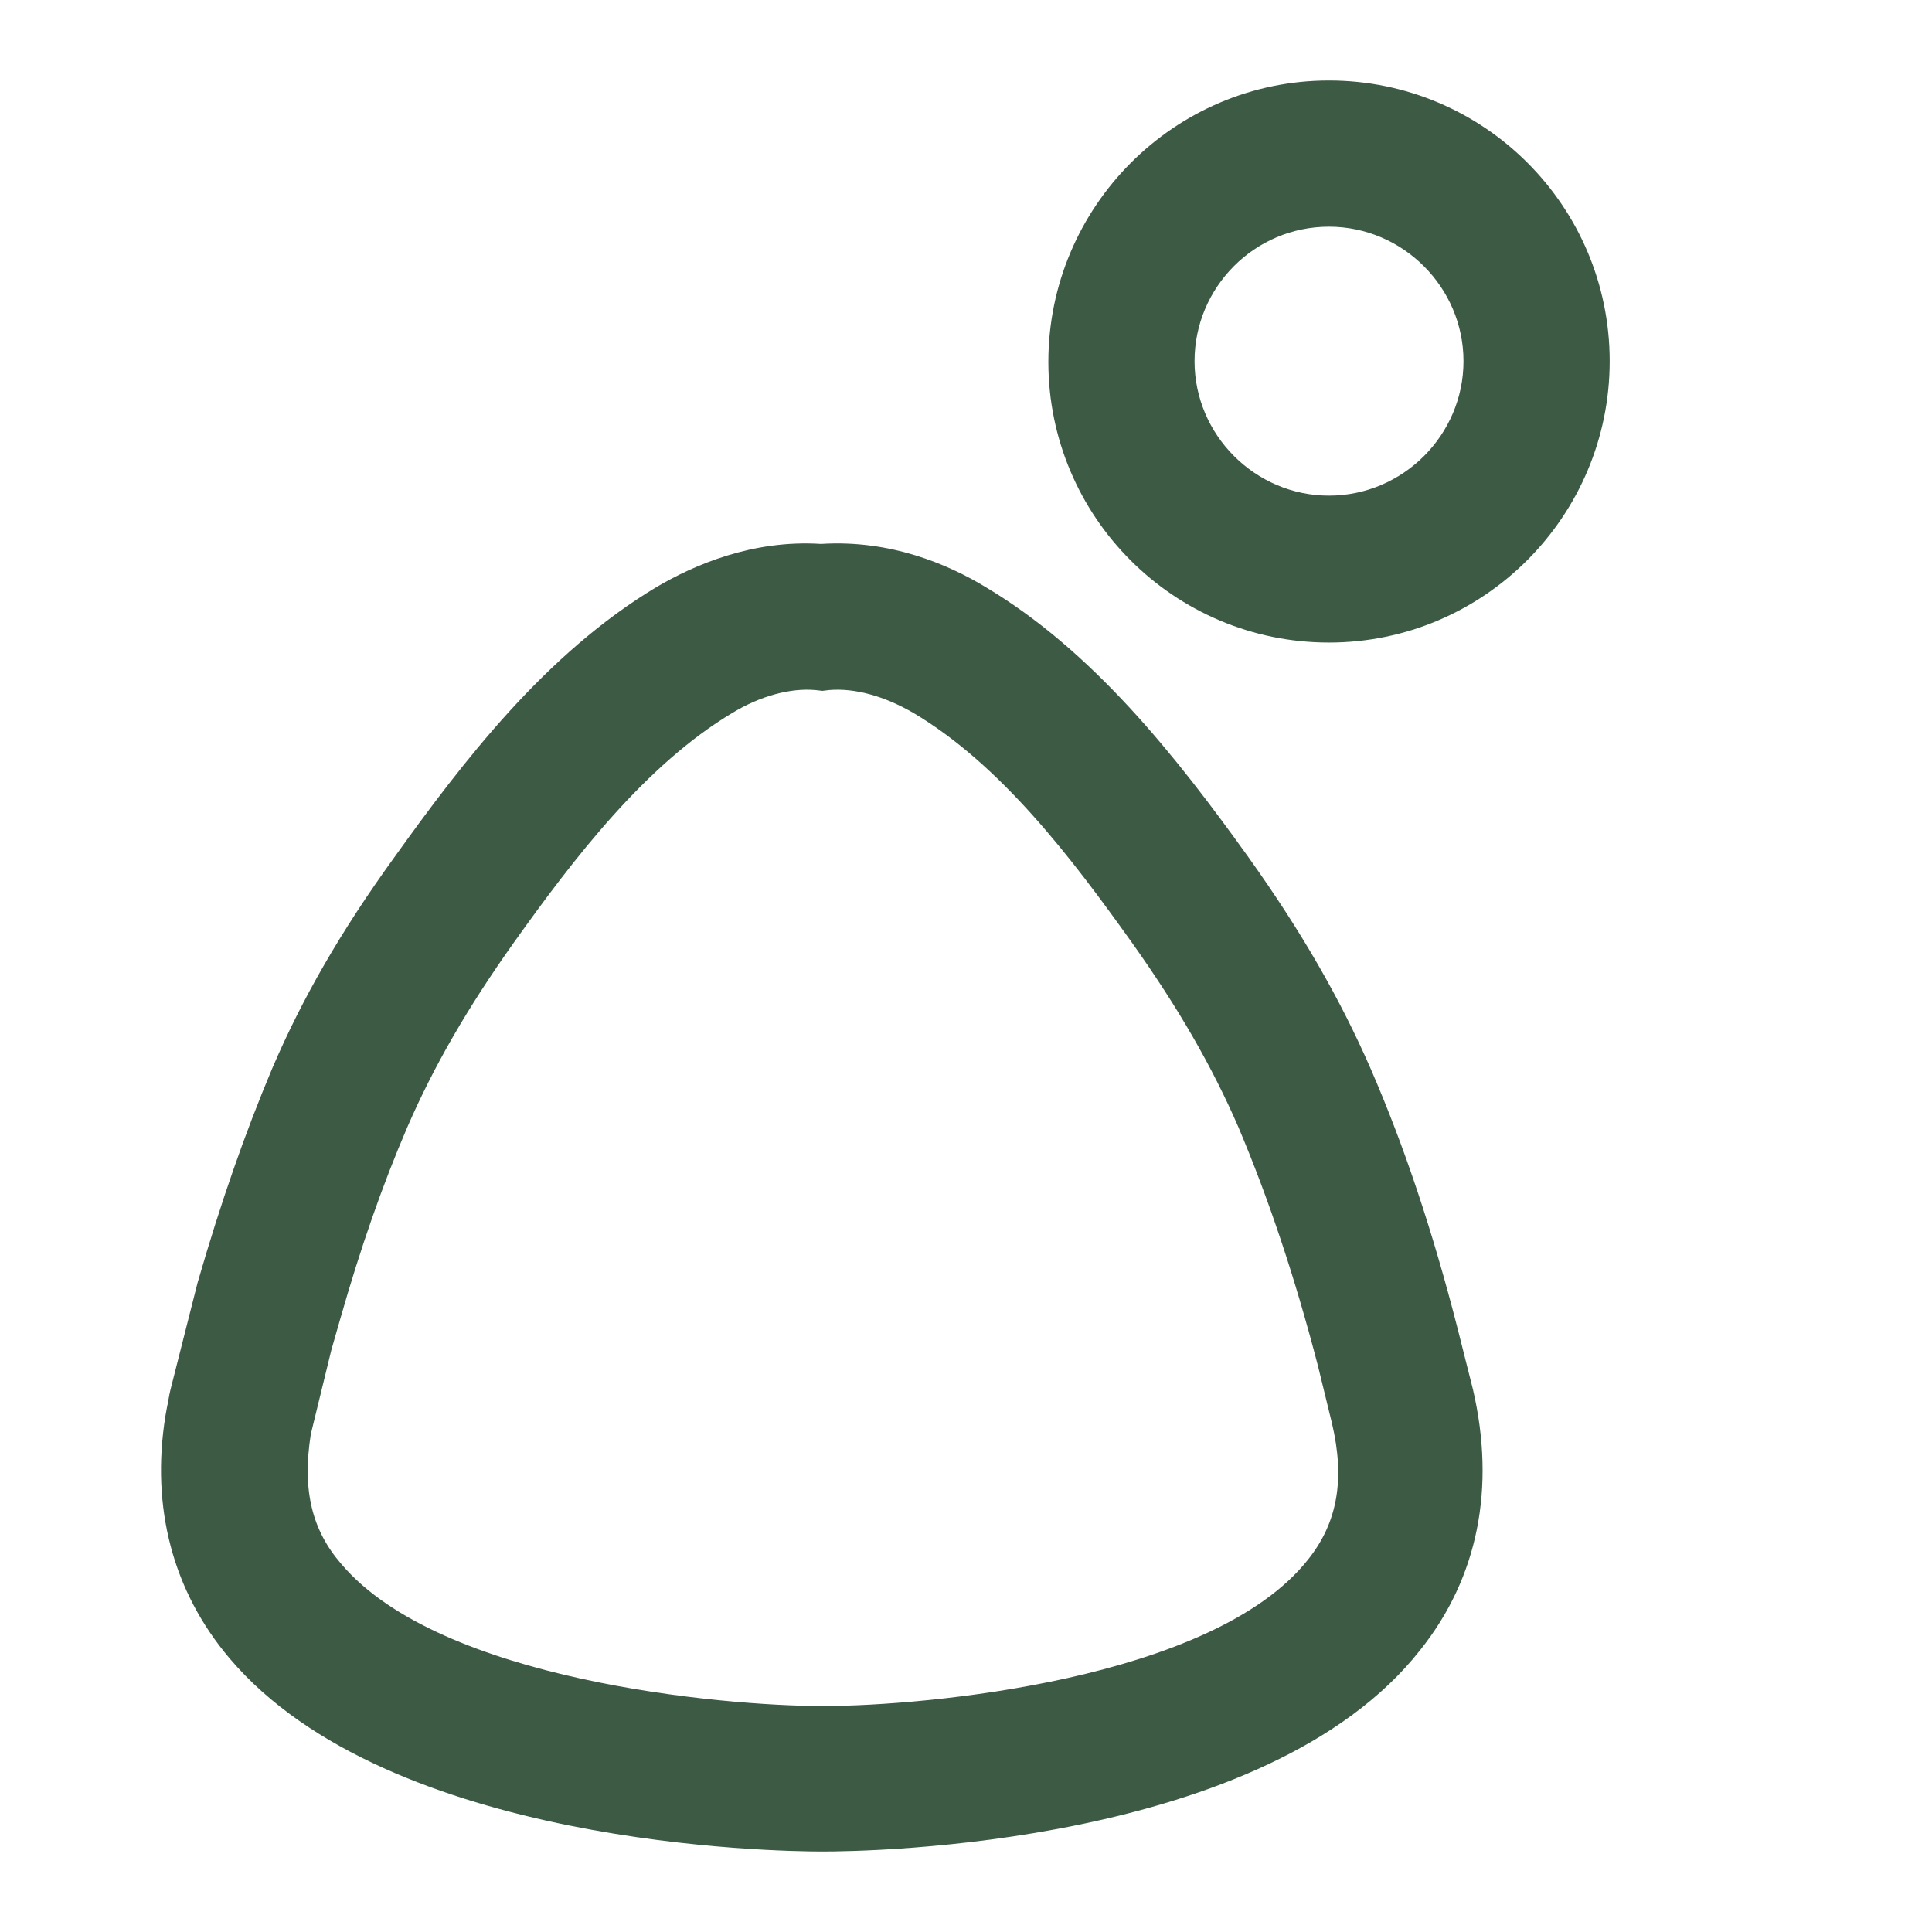
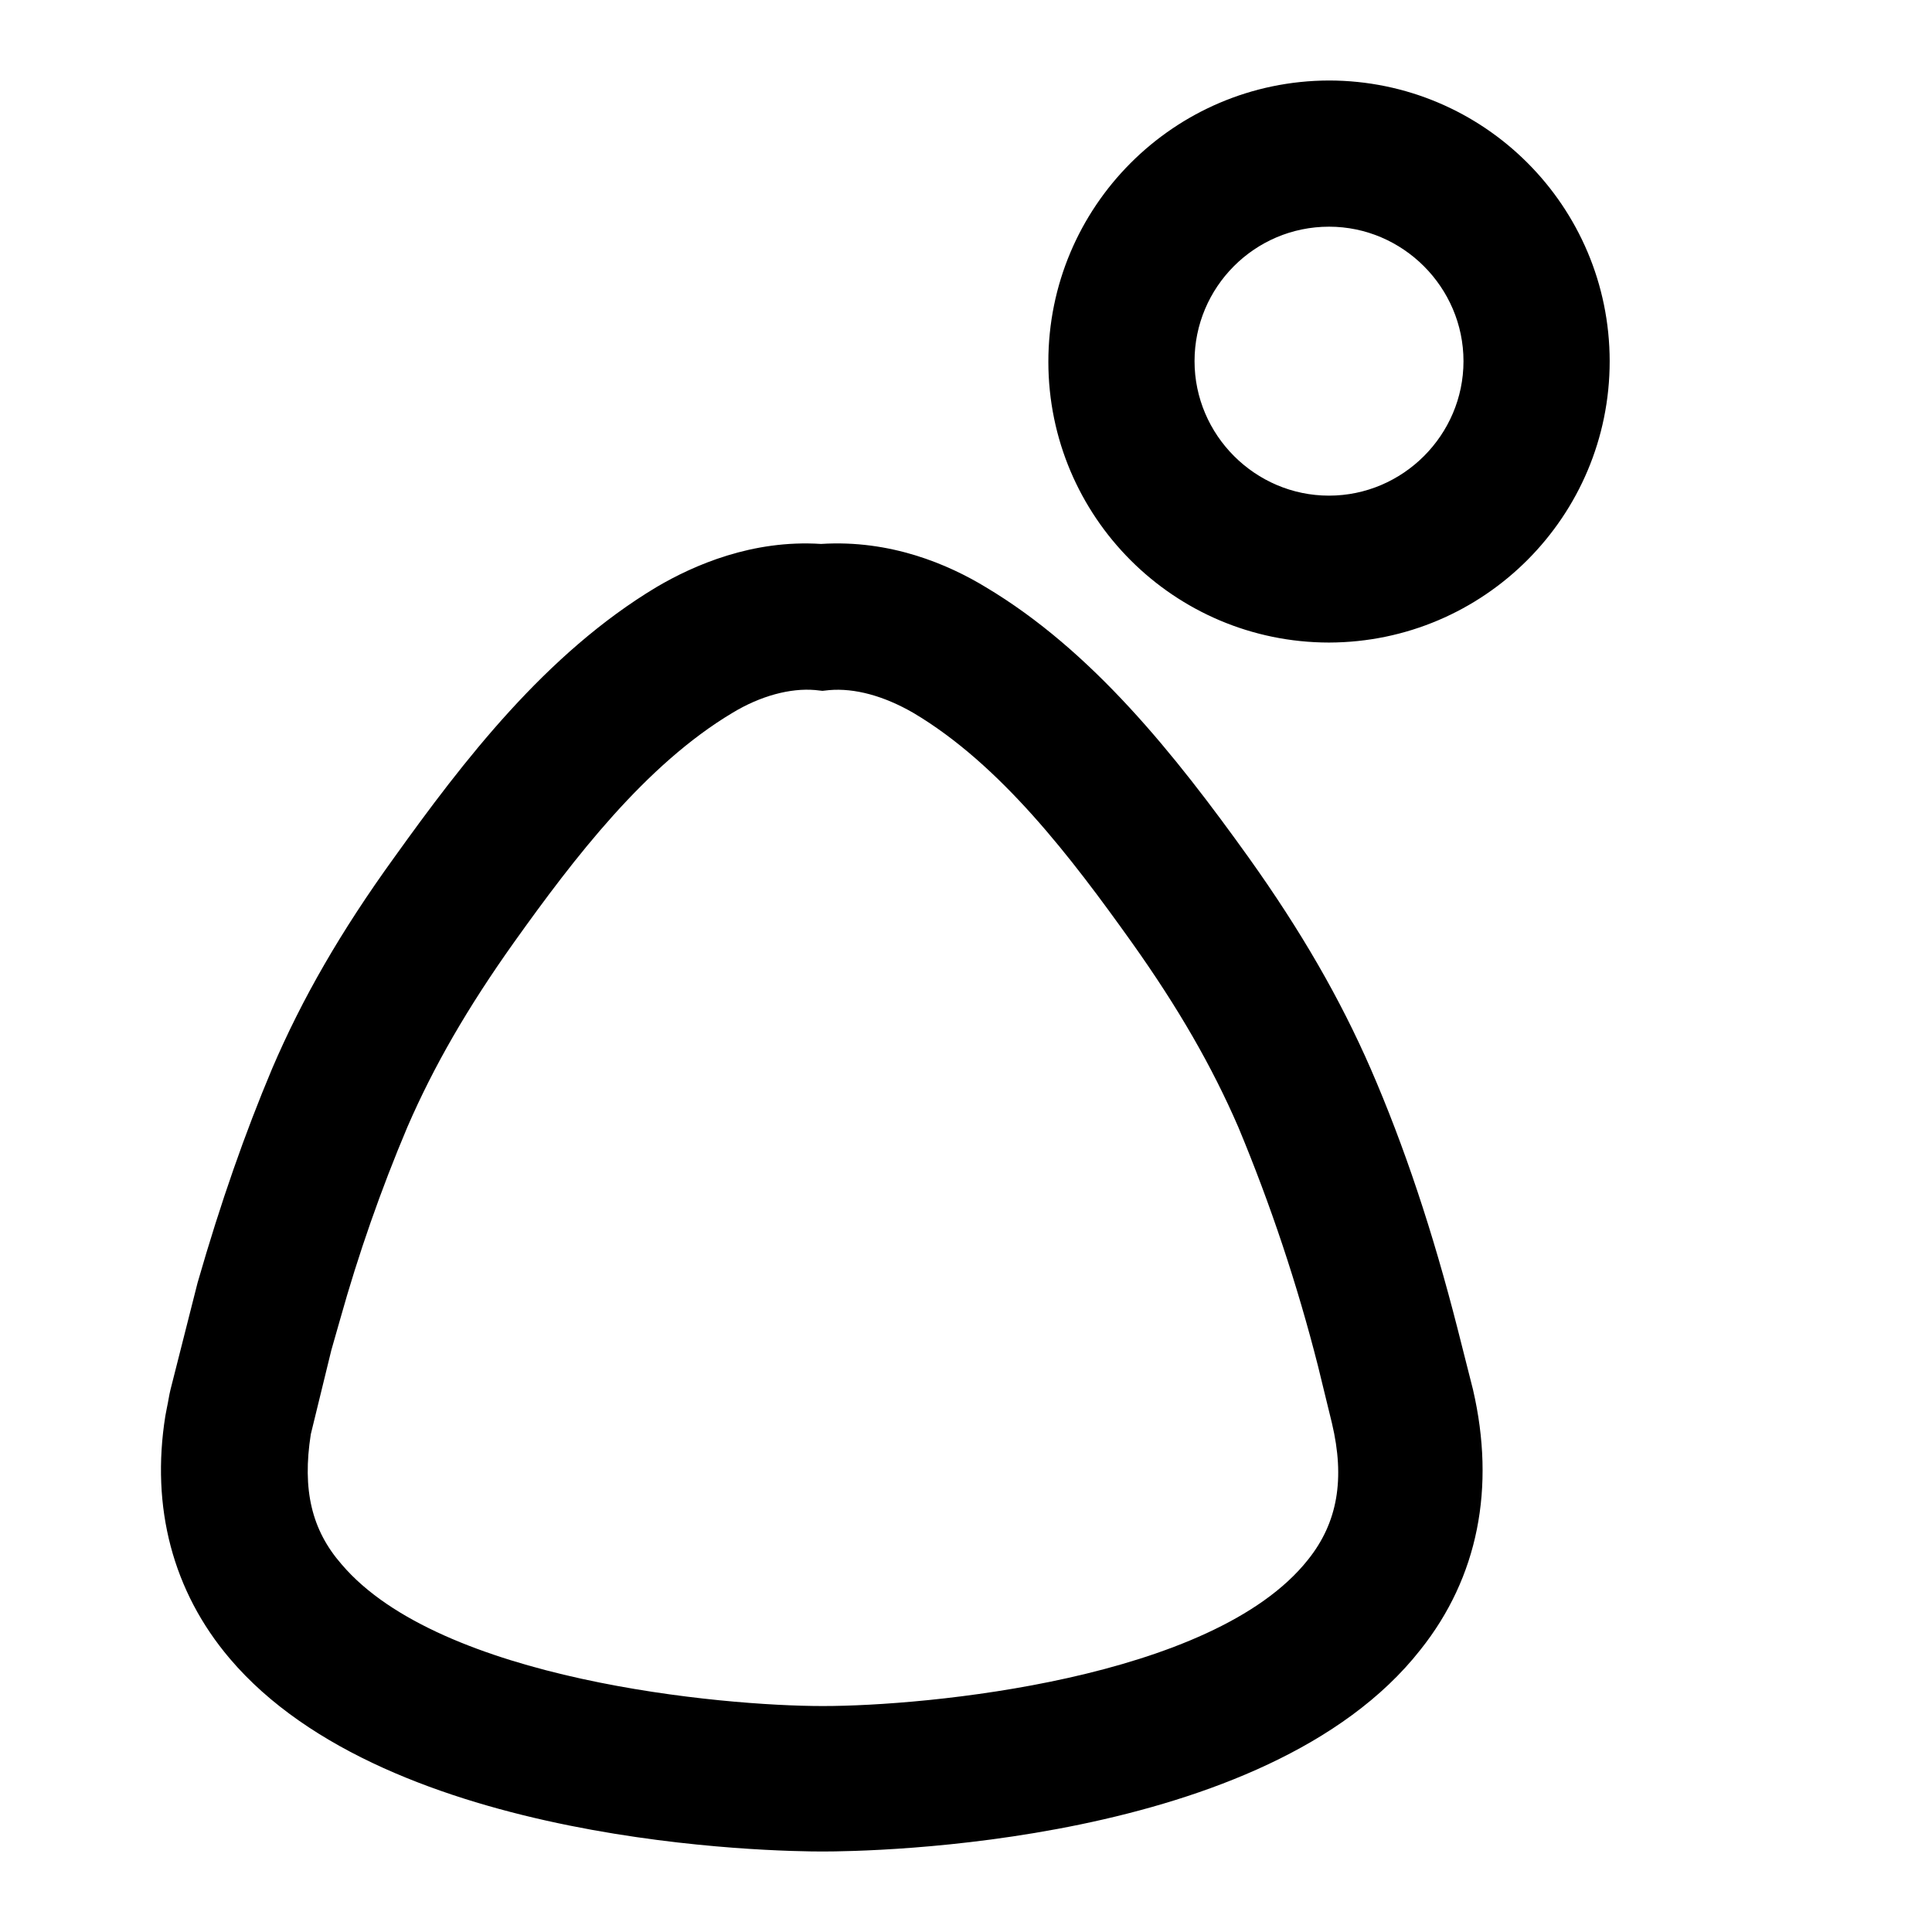
- <svg xmlns="http://www.w3.org/2000/svg" width="24" height="24" viewBox="0 0 24 24" fill="none">
-   <path d="M10.217 23C9.663 23 4.833 22.937 2.854 20.603C2.145 19.768 1.873 18.724 2.055 17.589L2.073 17.489C2.091 17.407 2.1 17.334 2.118 17.262L2.454 15.936C2.745 14.928 3.044 14.075 3.38 13.276C3.753 12.404 4.234 11.569 4.897 10.652C5.75 9.462 6.776 8.119 8.156 7.292C8.619 7.02 9.346 6.702 10.199 6.757C11.062 6.702 11.779 7.011 12.242 7.292C13.568 8.082 14.594 9.372 15.511 10.652C16.165 11.569 16.646 12.404 17.027 13.276C17.445 14.238 17.799 15.301 18.108 16.508L18.298 17.262C18.58 18.479 18.362 19.595 17.645 20.494C15.729 22.937 10.78 23 10.217 23ZM4.116 16.771L3.861 17.816C3.753 18.506 3.871 19.005 4.243 19.432C5.469 20.876 8.973 21.193 10.217 21.193H10.226C11.498 21.193 15.066 20.866 16.246 19.377C16.619 18.914 16.709 18.369 16.546 17.68L16.373 16.971C16.083 15.854 15.756 14.883 15.384 14.002C15.057 13.249 14.639 12.522 14.058 11.705C13.313 10.661 12.433 9.499 11.343 8.854C10.98 8.645 10.617 8.545 10.299 8.572L10.217 8.582L10.127 8.572C9.818 8.545 9.446 8.645 9.101 8.854C8.02 9.499 7.13 10.661 6.386 11.705C5.805 12.522 5.387 13.249 5.06 14.002C4.751 14.72 4.479 15.5 4.225 16.39L4.116 16.771Z" fill="#3D5A45" />
-   <path d="M16.509 7.982C14.585 7.982 13.023 6.421 13.023 4.496C13.023 2.571 14.585 1 16.509 1C18.434 1 19.996 2.562 19.996 4.487C19.996 6.412 18.434 7.982 16.509 7.982ZM16.509 2.816C15.583 2.816 14.839 3.57 14.839 4.487C14.839 5.404 15.592 6.157 16.509 6.157C17.427 6.157 18.18 5.404 18.18 4.487C18.18 3.57 17.427 2.816 16.509 2.816Z" fill="#3D5A45" />
+ <svg xmlns="http://www.w3.org/2000/svg" width="24" height="24" fill="currentColor" viewBox="0 0 24 24">
+   <path d="M10.217 23c-.554 0-5.384-.063-7.363-2.397-.709-.835-.981-1.88-.8-3.014l.019-.1c.018-.082.027-.155.045-.227l.336-1.326c.29-1.008.59-1.861.926-2.66.373-.872.854-1.707 1.517-2.624.853-1.19 1.88-2.533 3.26-3.36.462-.272 1.189-.59 2.042-.535.863-.055 1.58.254 2.043.535 1.326.79 2.352 2.08 3.269 3.36.654.917 1.135 1.752 1.516 2.624.418.962.772 2.025 1.08 3.232l.191.754c.282 1.217.064 2.333-.653 3.232C15.729 22.937 10.78 23 10.217 23m-6.101-6.228-.255 1.044c-.108.69.01 1.19.382 1.616 1.226 1.444 4.73 1.761 5.974 1.761h.01c1.27 0 4.839-.327 6.02-1.816.372-.463.462-1.008.299-1.697l-.173-.709a21.4 21.4 0 0 0-.99-2.969c-.326-.753-.744-1.48-1.325-2.297-.745-1.044-1.625-2.206-2.715-2.851-.363-.209-.726-.309-1.044-.281l-.082.009-.09-.01c-.31-.027-.681.073-1.026.282-1.081.645-1.97 1.807-2.715 2.851-.581.817-1 1.544-1.326 2.297a20 20 0 0 0-.835 2.388zm12.394-8.79a3.49 3.49 0 0 1-3.487-3.486A3.495 3.495 0 0 1 16.509 1a3.49 3.49 0 0 1 3.487 3.487 3.495 3.495 0 0 1-3.486 3.495m0-5.166c-.927 0-1.671.754-1.671 1.67 0 .918.753 1.671 1.67 1.671.918 0 1.671-.753 1.671-1.67s-.753-1.671-1.67-1.671" />
</svg>
